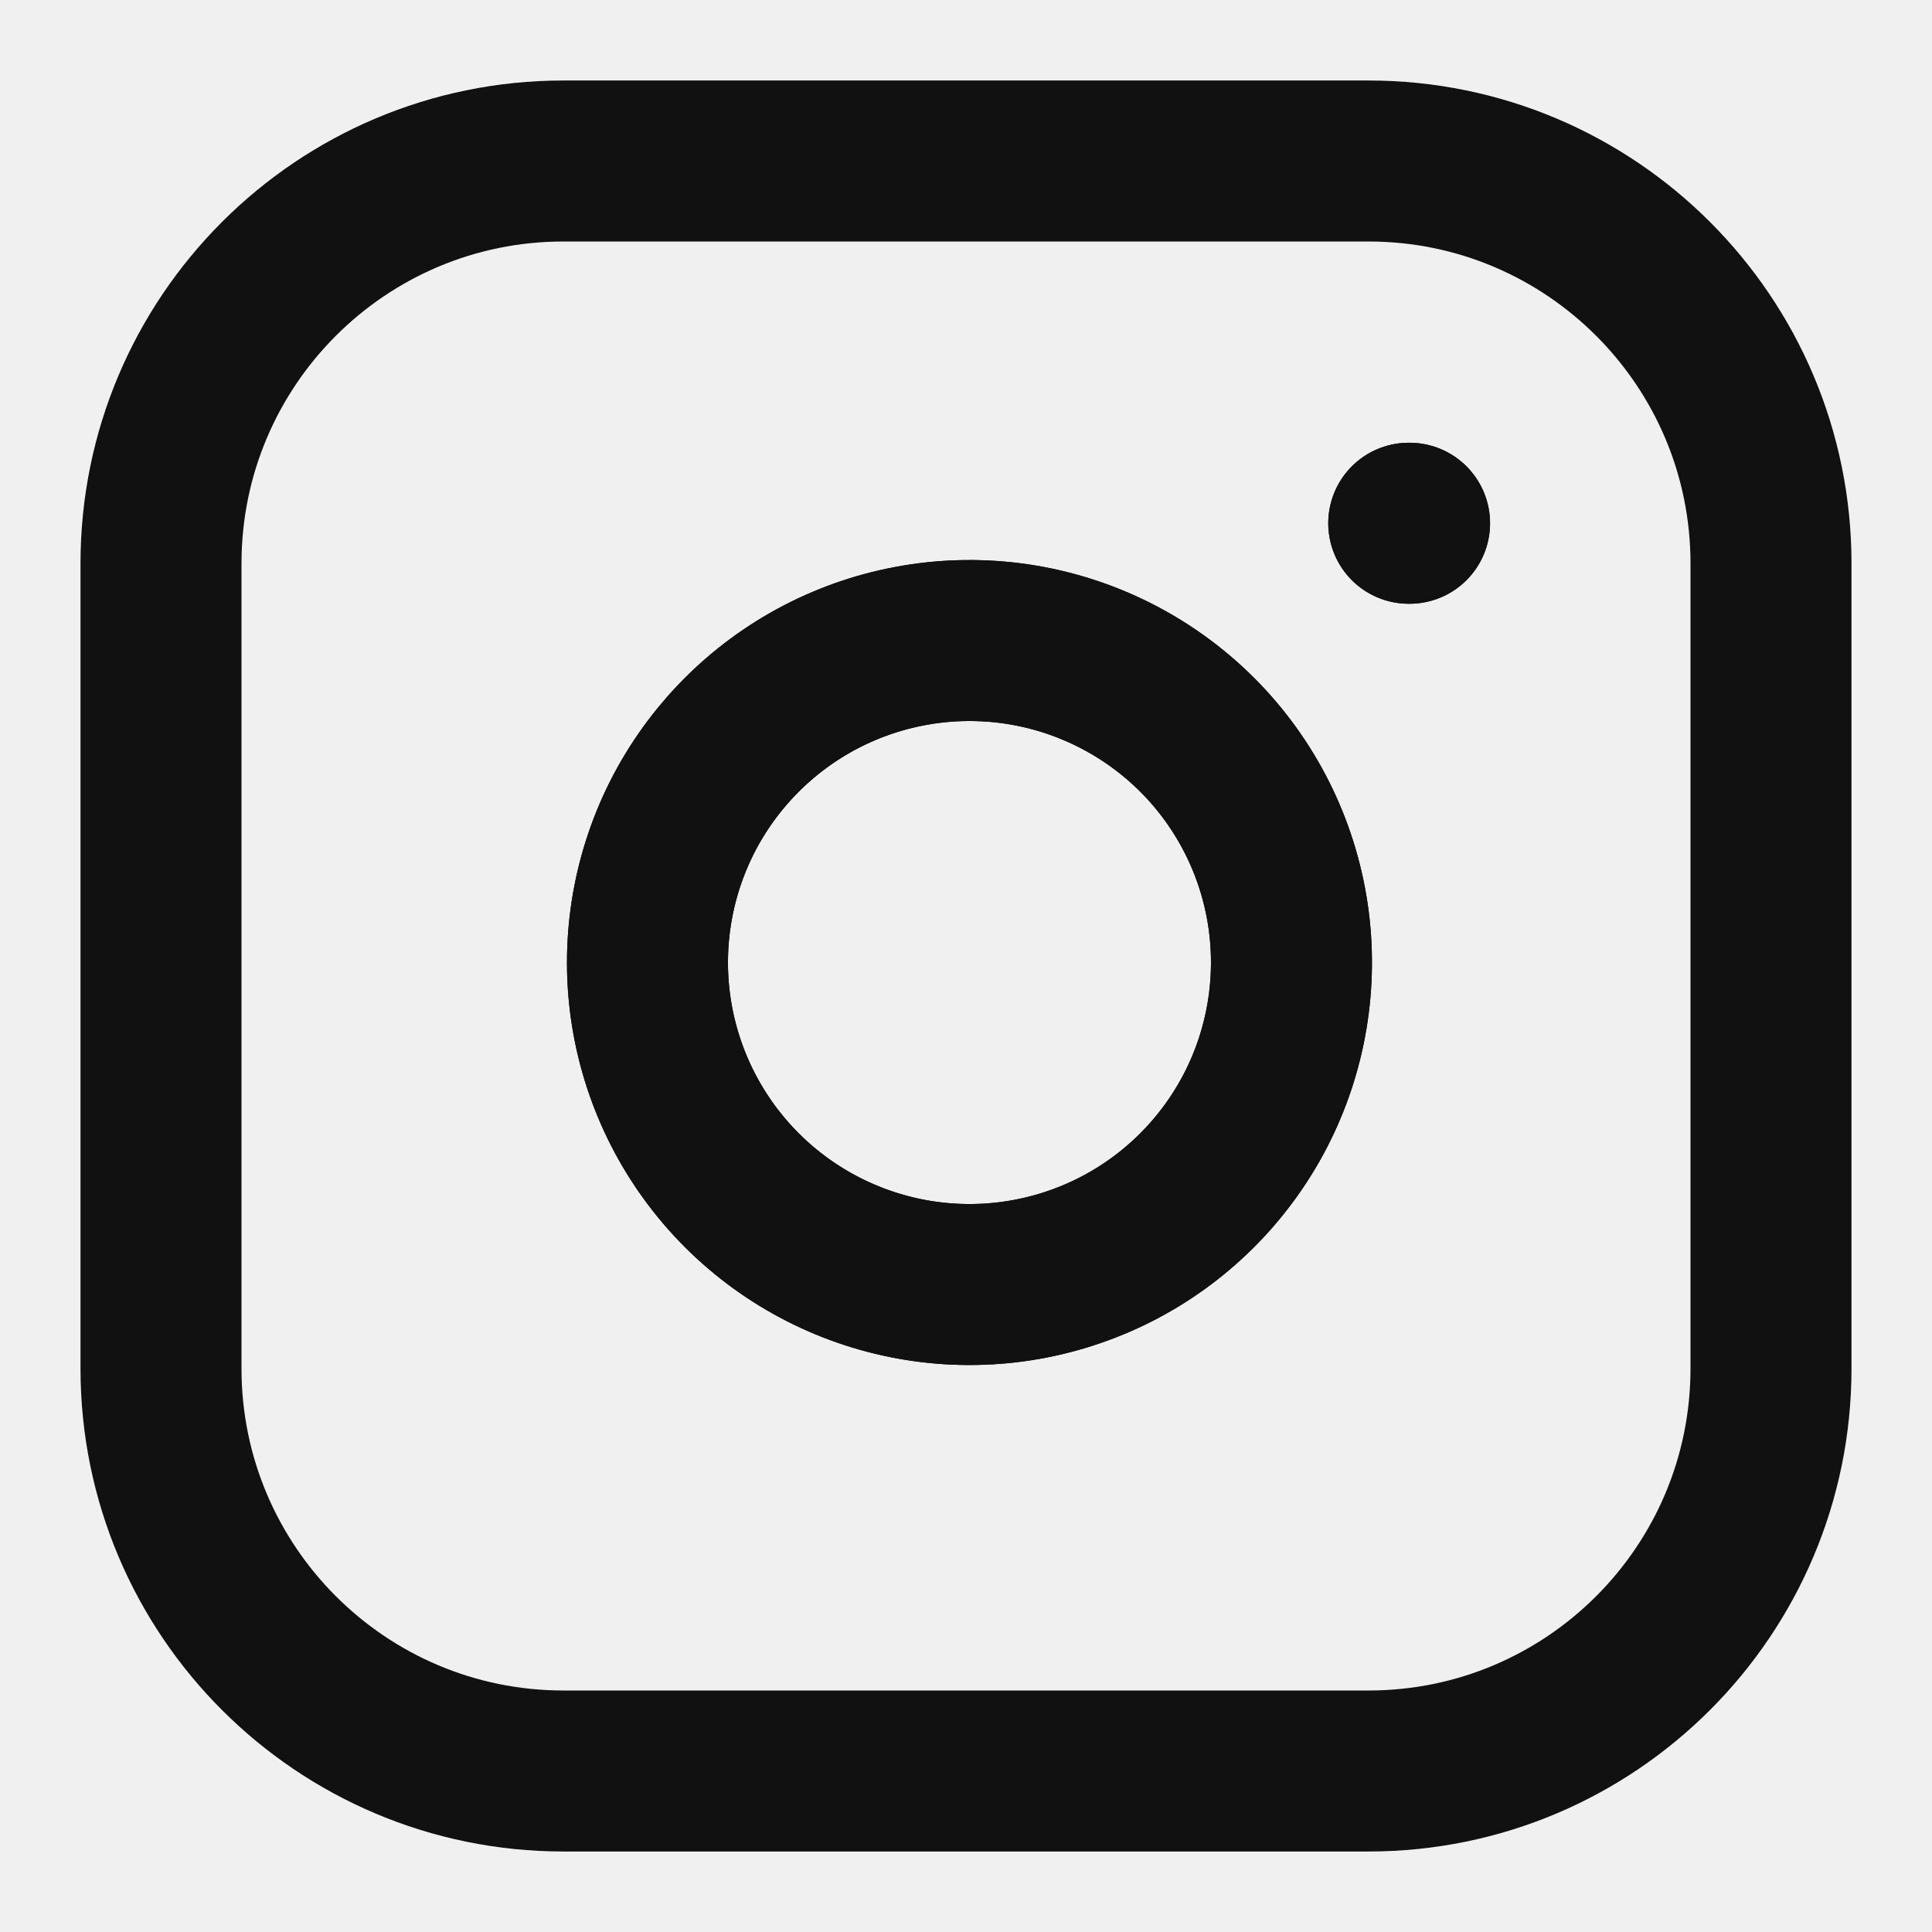
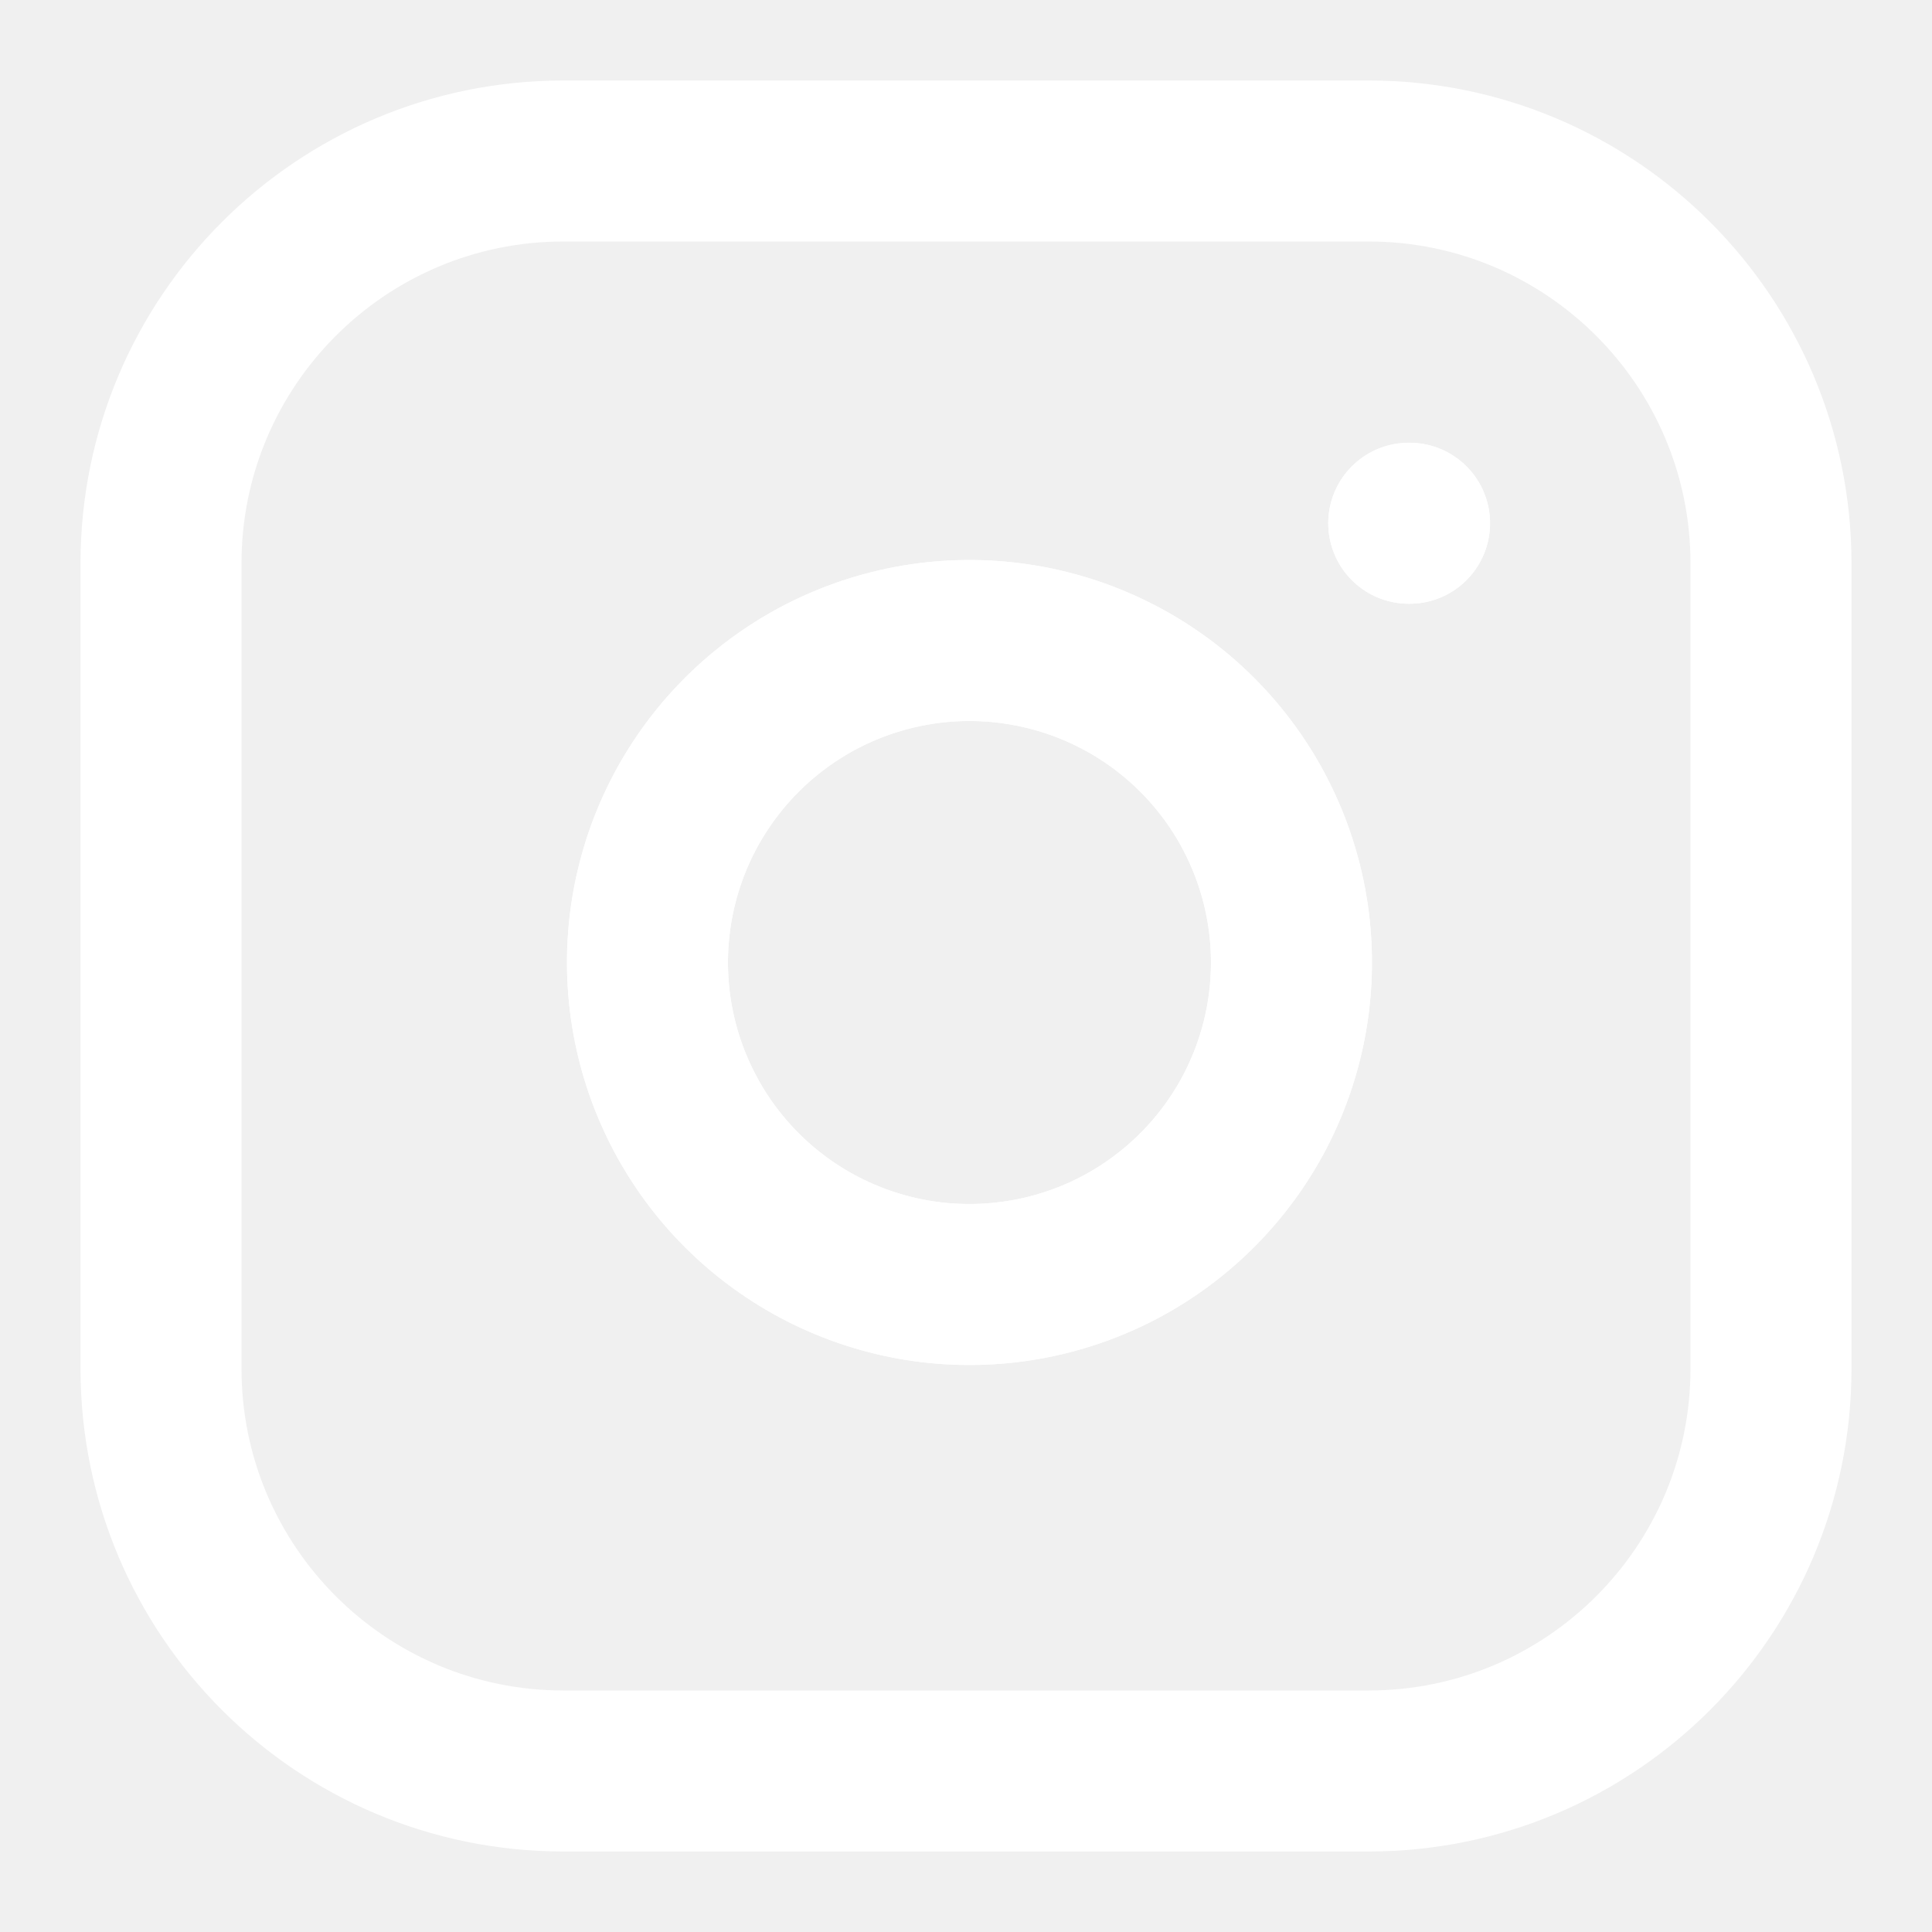
<svg xmlns="http://www.w3.org/2000/svg" width="24" height="24" viewBox="0 0 24 24" fill="none">
-   <g id="instagram">
-     <path id="Vector" d="M17 2H7C4.239 2 2 4.239 2 7V17C2 19.761 4.239 22 7 22H17C19.761 22 22 19.761 22 17V7C22 4.239 19.761 2 17 2Z" stroke="#111111" stroke-width="2" stroke-linecap="round" stroke-linejoin="round" />
-     <g id="Vector_2">
-       <path d="M16 11.37C16.123 12.202 15.981 13.052 15.594 13.799C15.206 14.546 14.593 15.152 13.842 15.53C13.09 15.908 12.238 16.04 11.408 15.906C10.577 15.772 9.81 15.38 9.215 14.785C8.62 14.19 8.228 13.423 8.094 12.592C7.96 11.762 8.092 10.91 8.47 10.158C8.849 9.407 9.454 8.794 10.201 8.406C10.948 8.019 11.798 7.877 12.63 8C13.479 8.126 14.265 8.522 14.872 9.128C15.479 9.735 15.874 10.521 16 11.37Z" stroke="#111111" stroke-width="2" stroke-linecap="round" stroke-linejoin="round" />
-       <path d="M16 11.37C16.123 12.202 15.981 13.052 15.594 13.799C15.206 14.546 14.593 15.152 13.842 15.53C13.09 15.908 12.238 16.04 11.408 15.906C10.577 15.772 9.81 15.38 9.215 14.785C8.62 14.19 8.228 13.423 8.094 12.592C7.96 11.762 8.092 10.91 8.47 10.158C8.849 9.407 9.454 8.794 10.201 8.406C10.948 8.019 11.798 7.877 12.63 8C13.479 8.126 14.265 8.522 14.872 9.128C15.479 9.735 15.874 10.521 16 11.37Z" stroke="#111111" stroke-width="2" stroke-linecap="round" stroke-linejoin="round" />
-     </g>
-     <g id="Vector_3">
-       <path d="M17.5 6.5H17.51" stroke="#111111" stroke-width="2" stroke-linecap="round" stroke-linejoin="round" />
-       <path d="M17.5 6.5H17.51" stroke="#111111" stroke-width="2" stroke-linecap="round" stroke-linejoin="round" />
-     </g>
+   <defs>
+     <clipPath id="clip1_5247">
+       <rect id="instagram" width="24" height="24" fill="white" fill-opacity="0" />
+     </clipPath>
+   </defs>
+   <g clip-path="url(#clip1_5247)">
+     <path id="Vector" d="M17 2C19.762 2 22 4.239 22 7L22 17C22 19.762 19.762 22 17 22L7 22C4.239 22 2 19.762 2 17L2 7C2 4.239 4.239 2 7 2L17 2Z" stroke="#FFFFFF" stroke-opacity="1" stroke-width="2" stroke-linejoin="round" />
+     <path id="Vector" d="M15.594 13.799C15.206 14.546 14.593 15.151 13.842 15.53C13.09 15.908 12.238 16.039 11.408 15.906C10.577 15.772 9.81 15.38 9.215 14.785C8.62 14.19 8.228 13.423 8.094 12.592C7.96 11.761 8.092 10.91 8.47 10.158C8.849 9.407 9.454 8.794 10.201 8.406C10.948 8.019 11.798 7.876 12.63 8C13.479 8.126 14.265 8.521 14.872 9.128C15.479 9.735 15.874 10.521 16 11.37C16.123 12.202 15.981 13.052 15.594 13.799Z" stroke="#FFFFFF" stroke-opacity="1" stroke-width="2" stroke-linejoin="round" />
+     <path id="Vector" d="M15.594 13.799C15.206 14.546 14.593 15.151 13.842 15.53C13.09 15.908 12.238 16.039 11.408 15.906C10.577 15.772 9.81 15.38 9.215 14.785C8.62 14.19 8.228 13.423 8.094 12.592C7.96 11.761 8.092 10.91 8.47 10.158C8.849 9.407 9.454 8.794 10.201 8.406C10.948 8.019 11.798 7.876 12.63 8C13.479 8.126 14.265 8.521 14.872 9.128C15.479 9.735 15.874 10.521 16 11.37C16.123 12.202 15.981 13.052 15.594 13.799Z" stroke="#FFFFFF" stroke-opacity="1" stroke-width="2" stroke-linejoin="round" />
+     <path id="Vector" d="M17.5 6.5L17.51 6.5" stroke="#FFFFFF" stroke-opacity="1" stroke-width="2" stroke-linejoin="round" stroke-linecap="round" />
+     <path id="Vector" d="M17.5 6.5L17.51 6.5" stroke="#FFFFFF" stroke-opacity="1" stroke-width="2" stroke-linejoin="round" stroke-linecap="round" />
  </g>
</svg>
